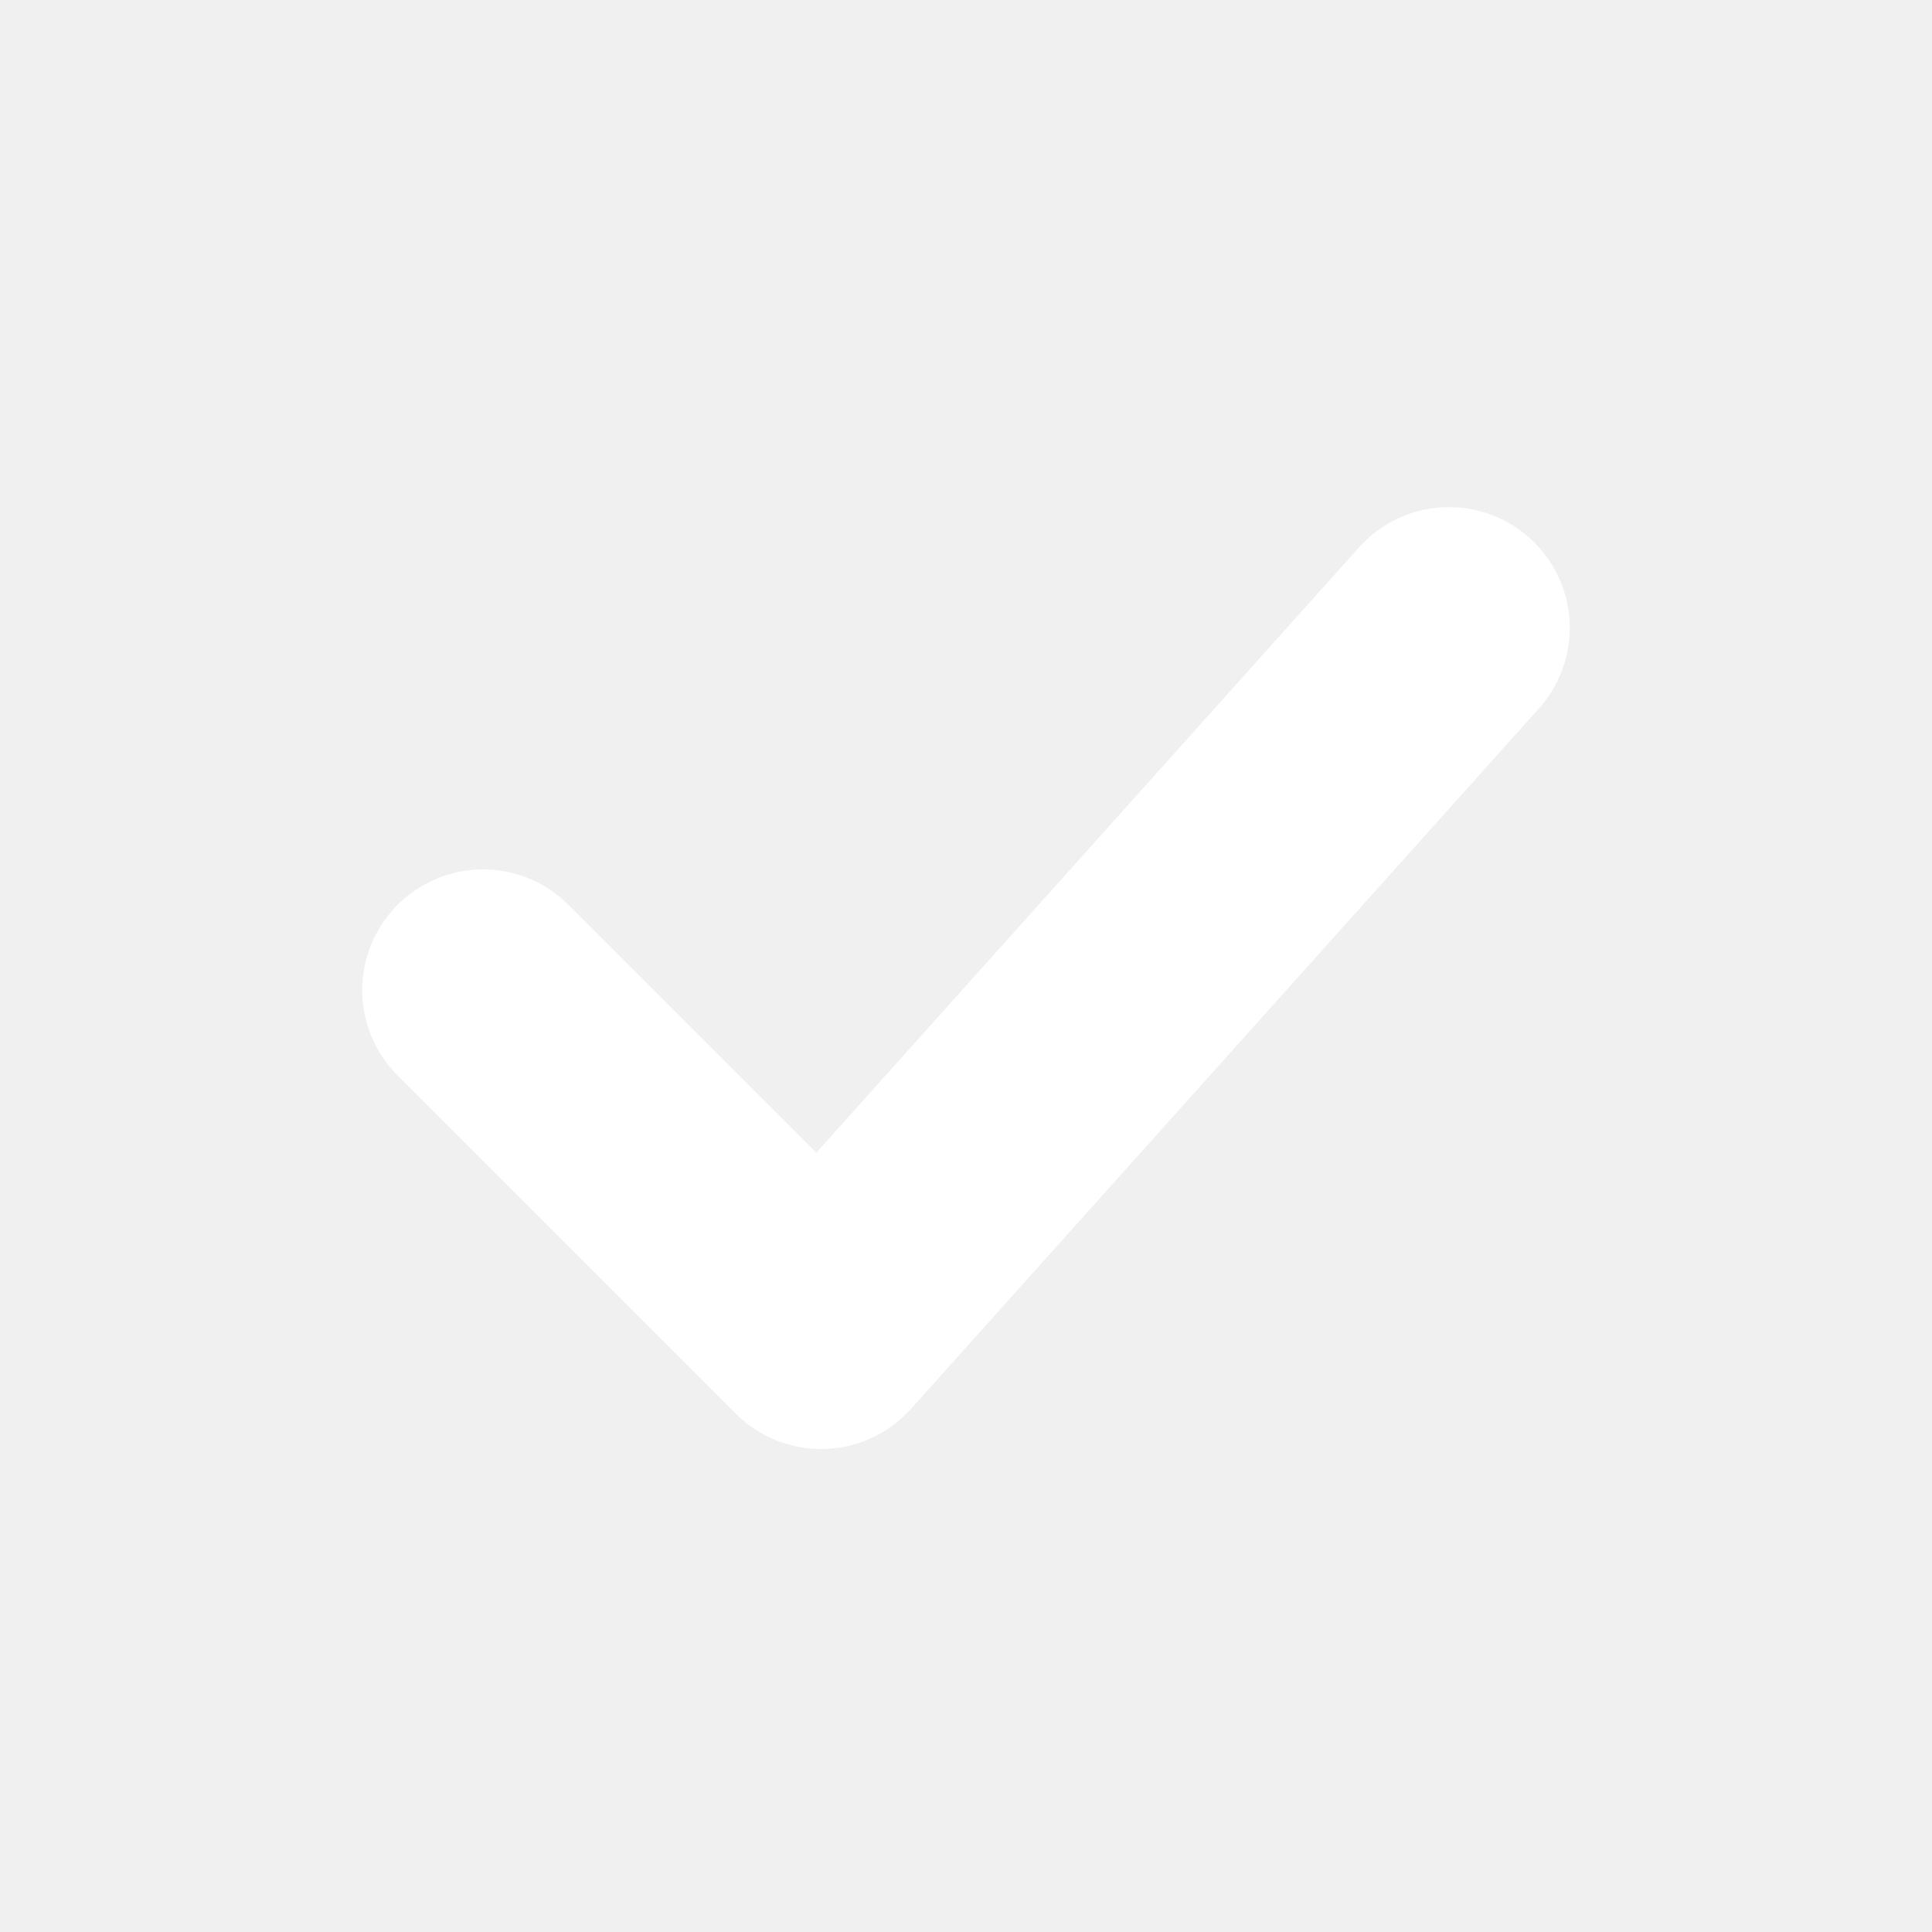
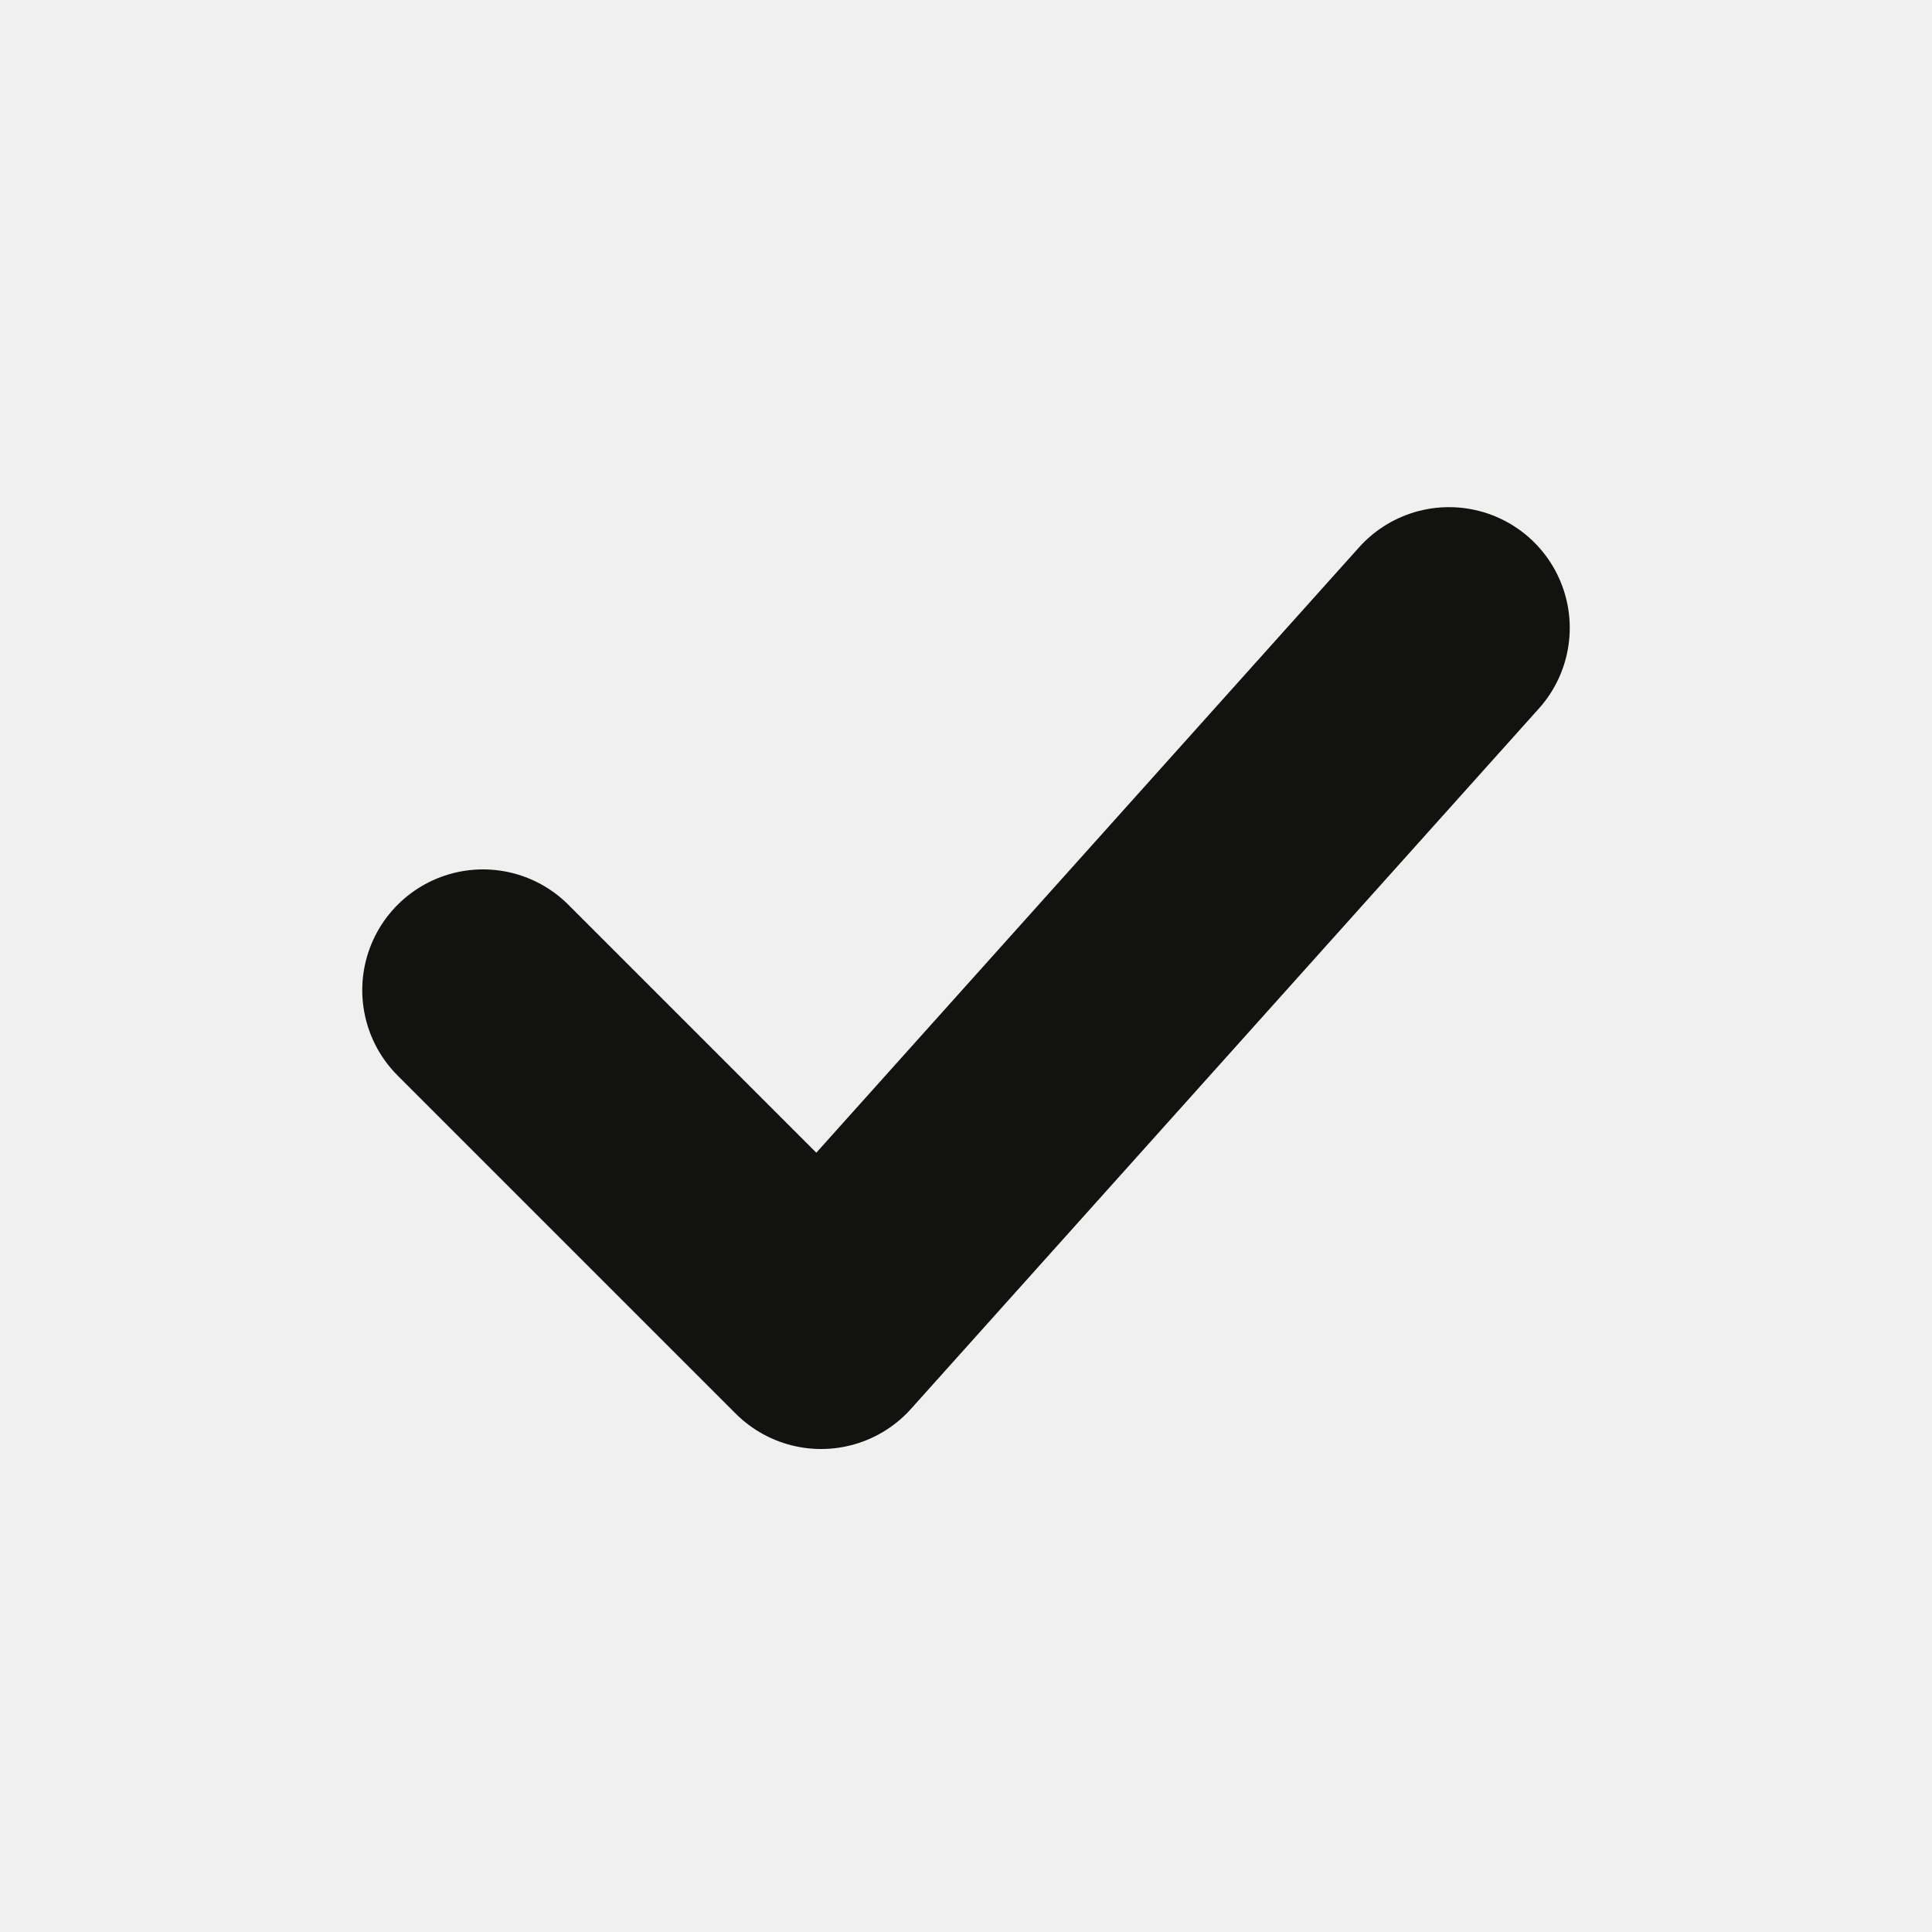
<svg xmlns="http://www.w3.org/2000/svg" width="16" height="16" viewBox="0 0 16 16">
-   <path d="M4 8.2 6.8 11 12 5.2" fill="none" stroke="#ffffff" stroke-width="2" stroke-linecap="round" stroke-linejoin="round" />
+   <path d="M4 8.2 6.8 11 12 5.2" fill="none" stroke="#12130f" stroke-width="2" stroke-linecap="round" stroke-linejoin="round" />
</svg>
